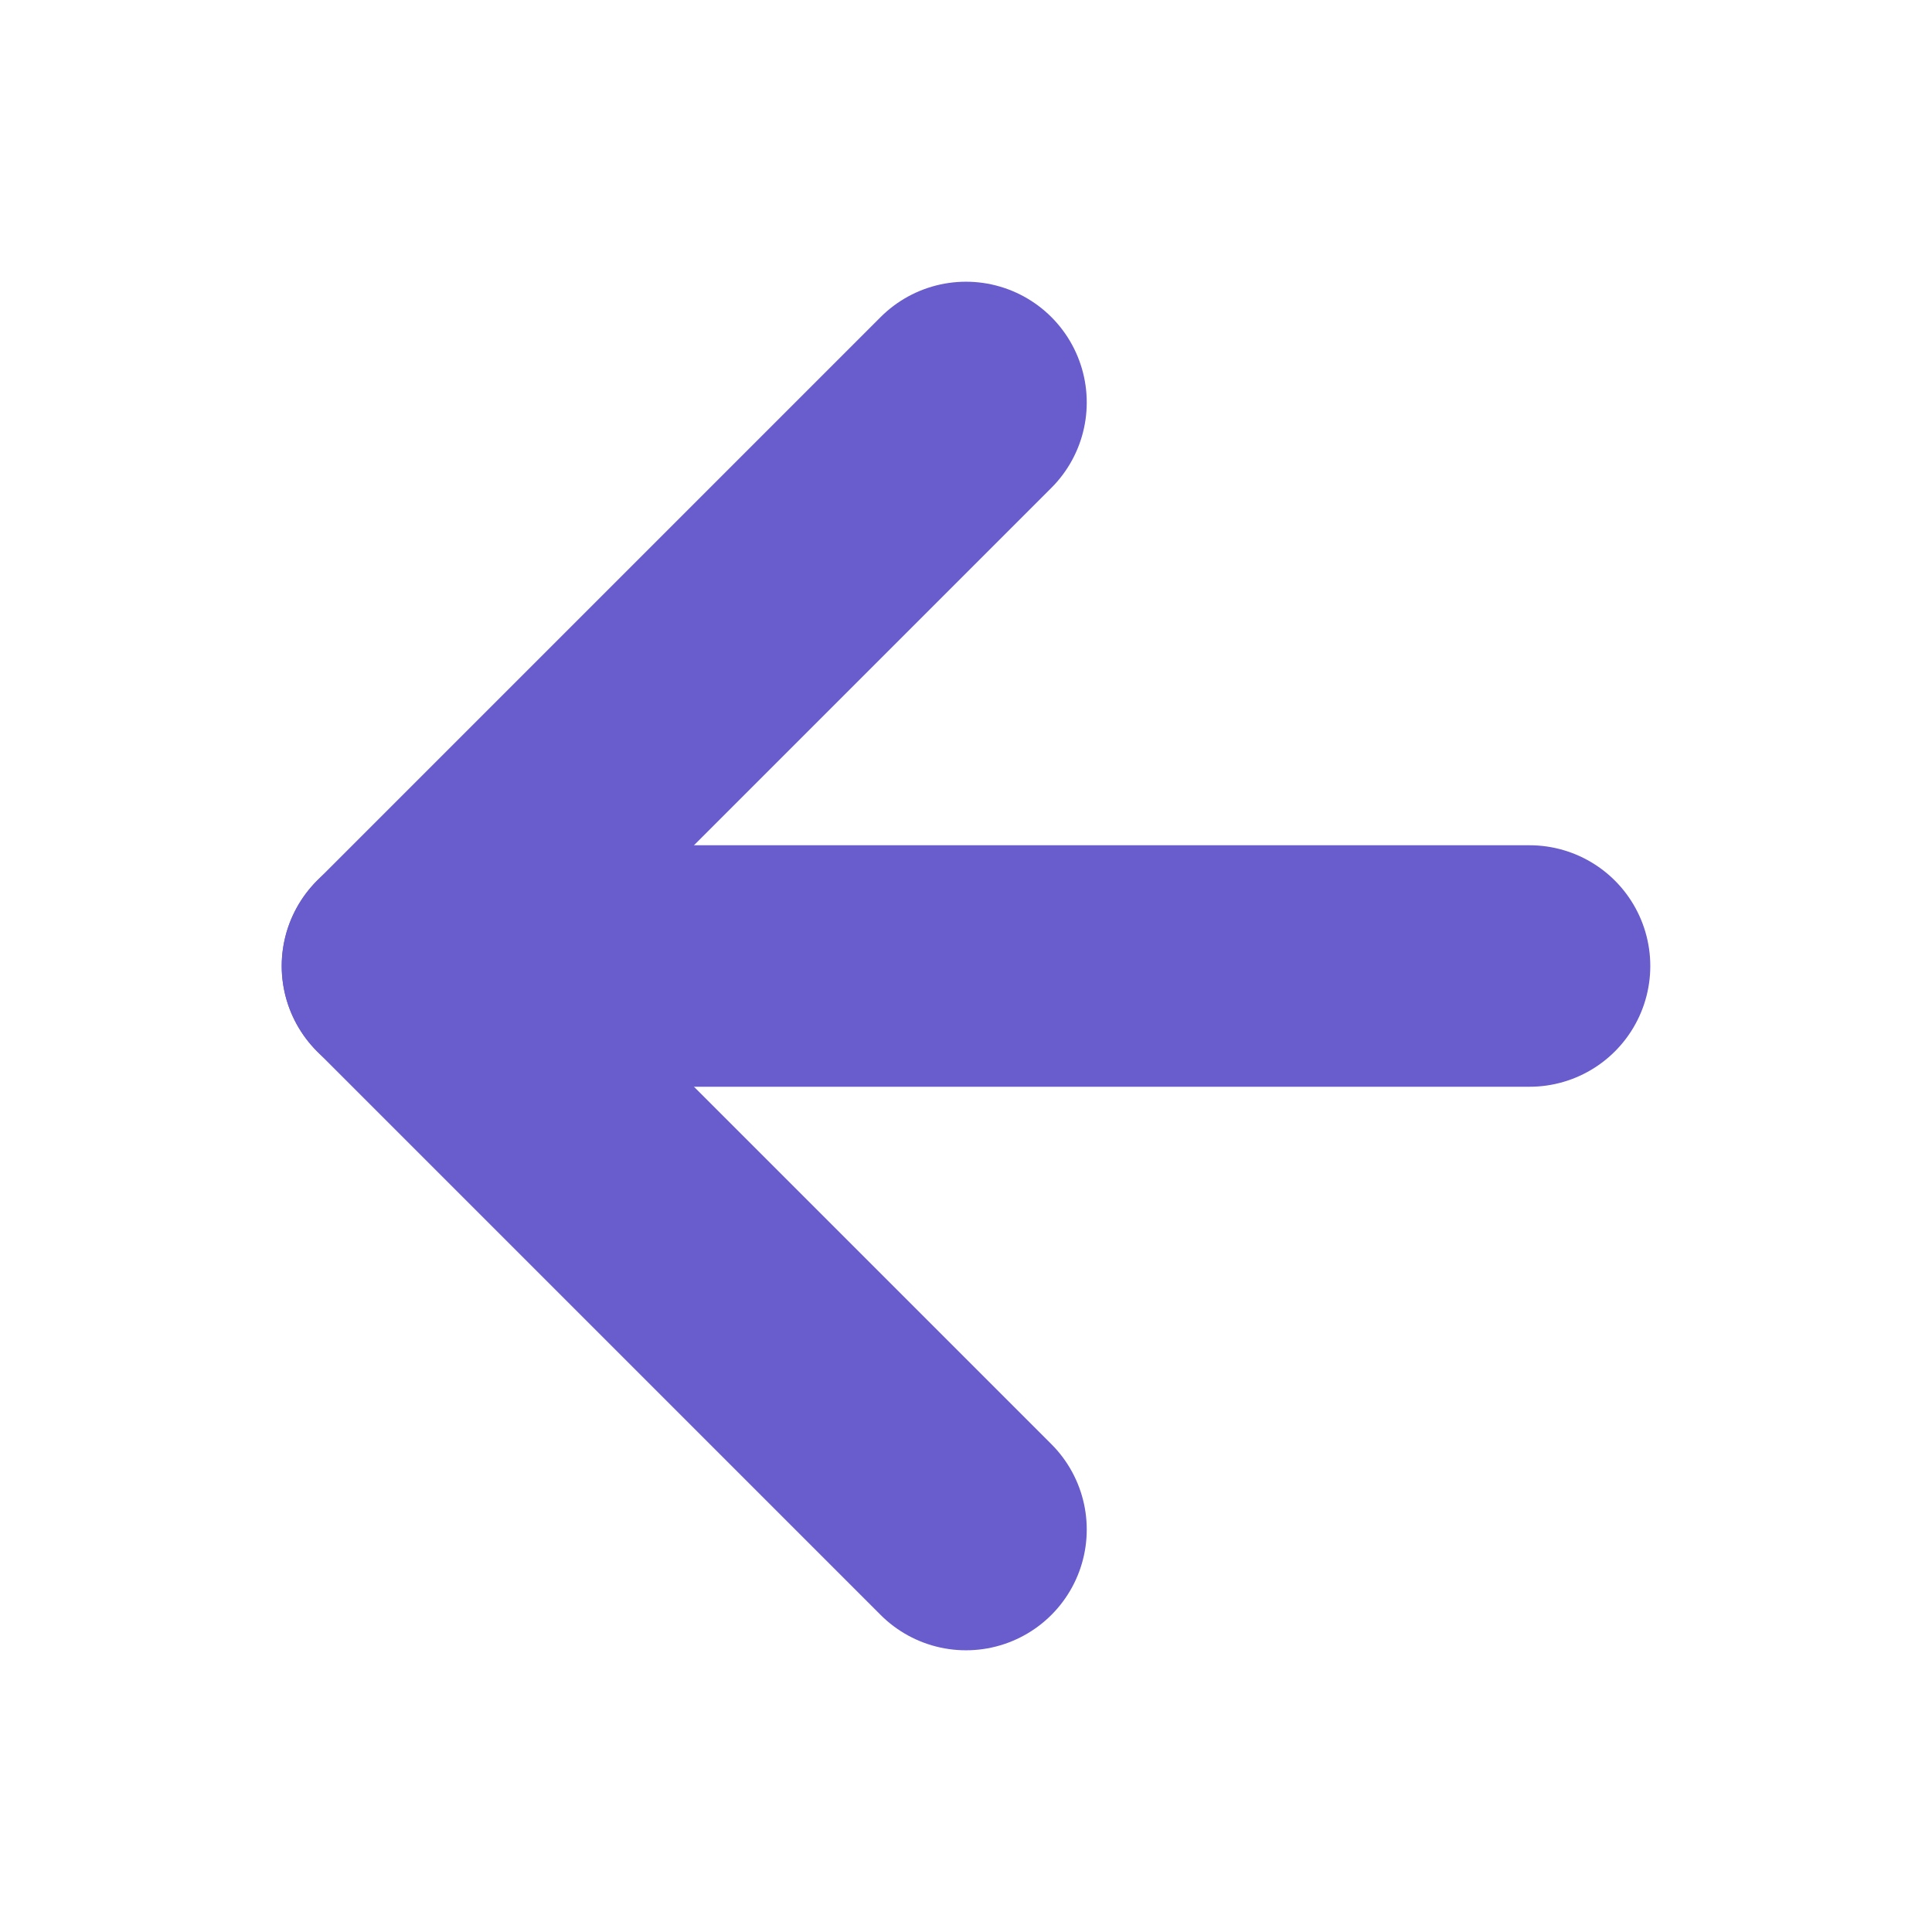
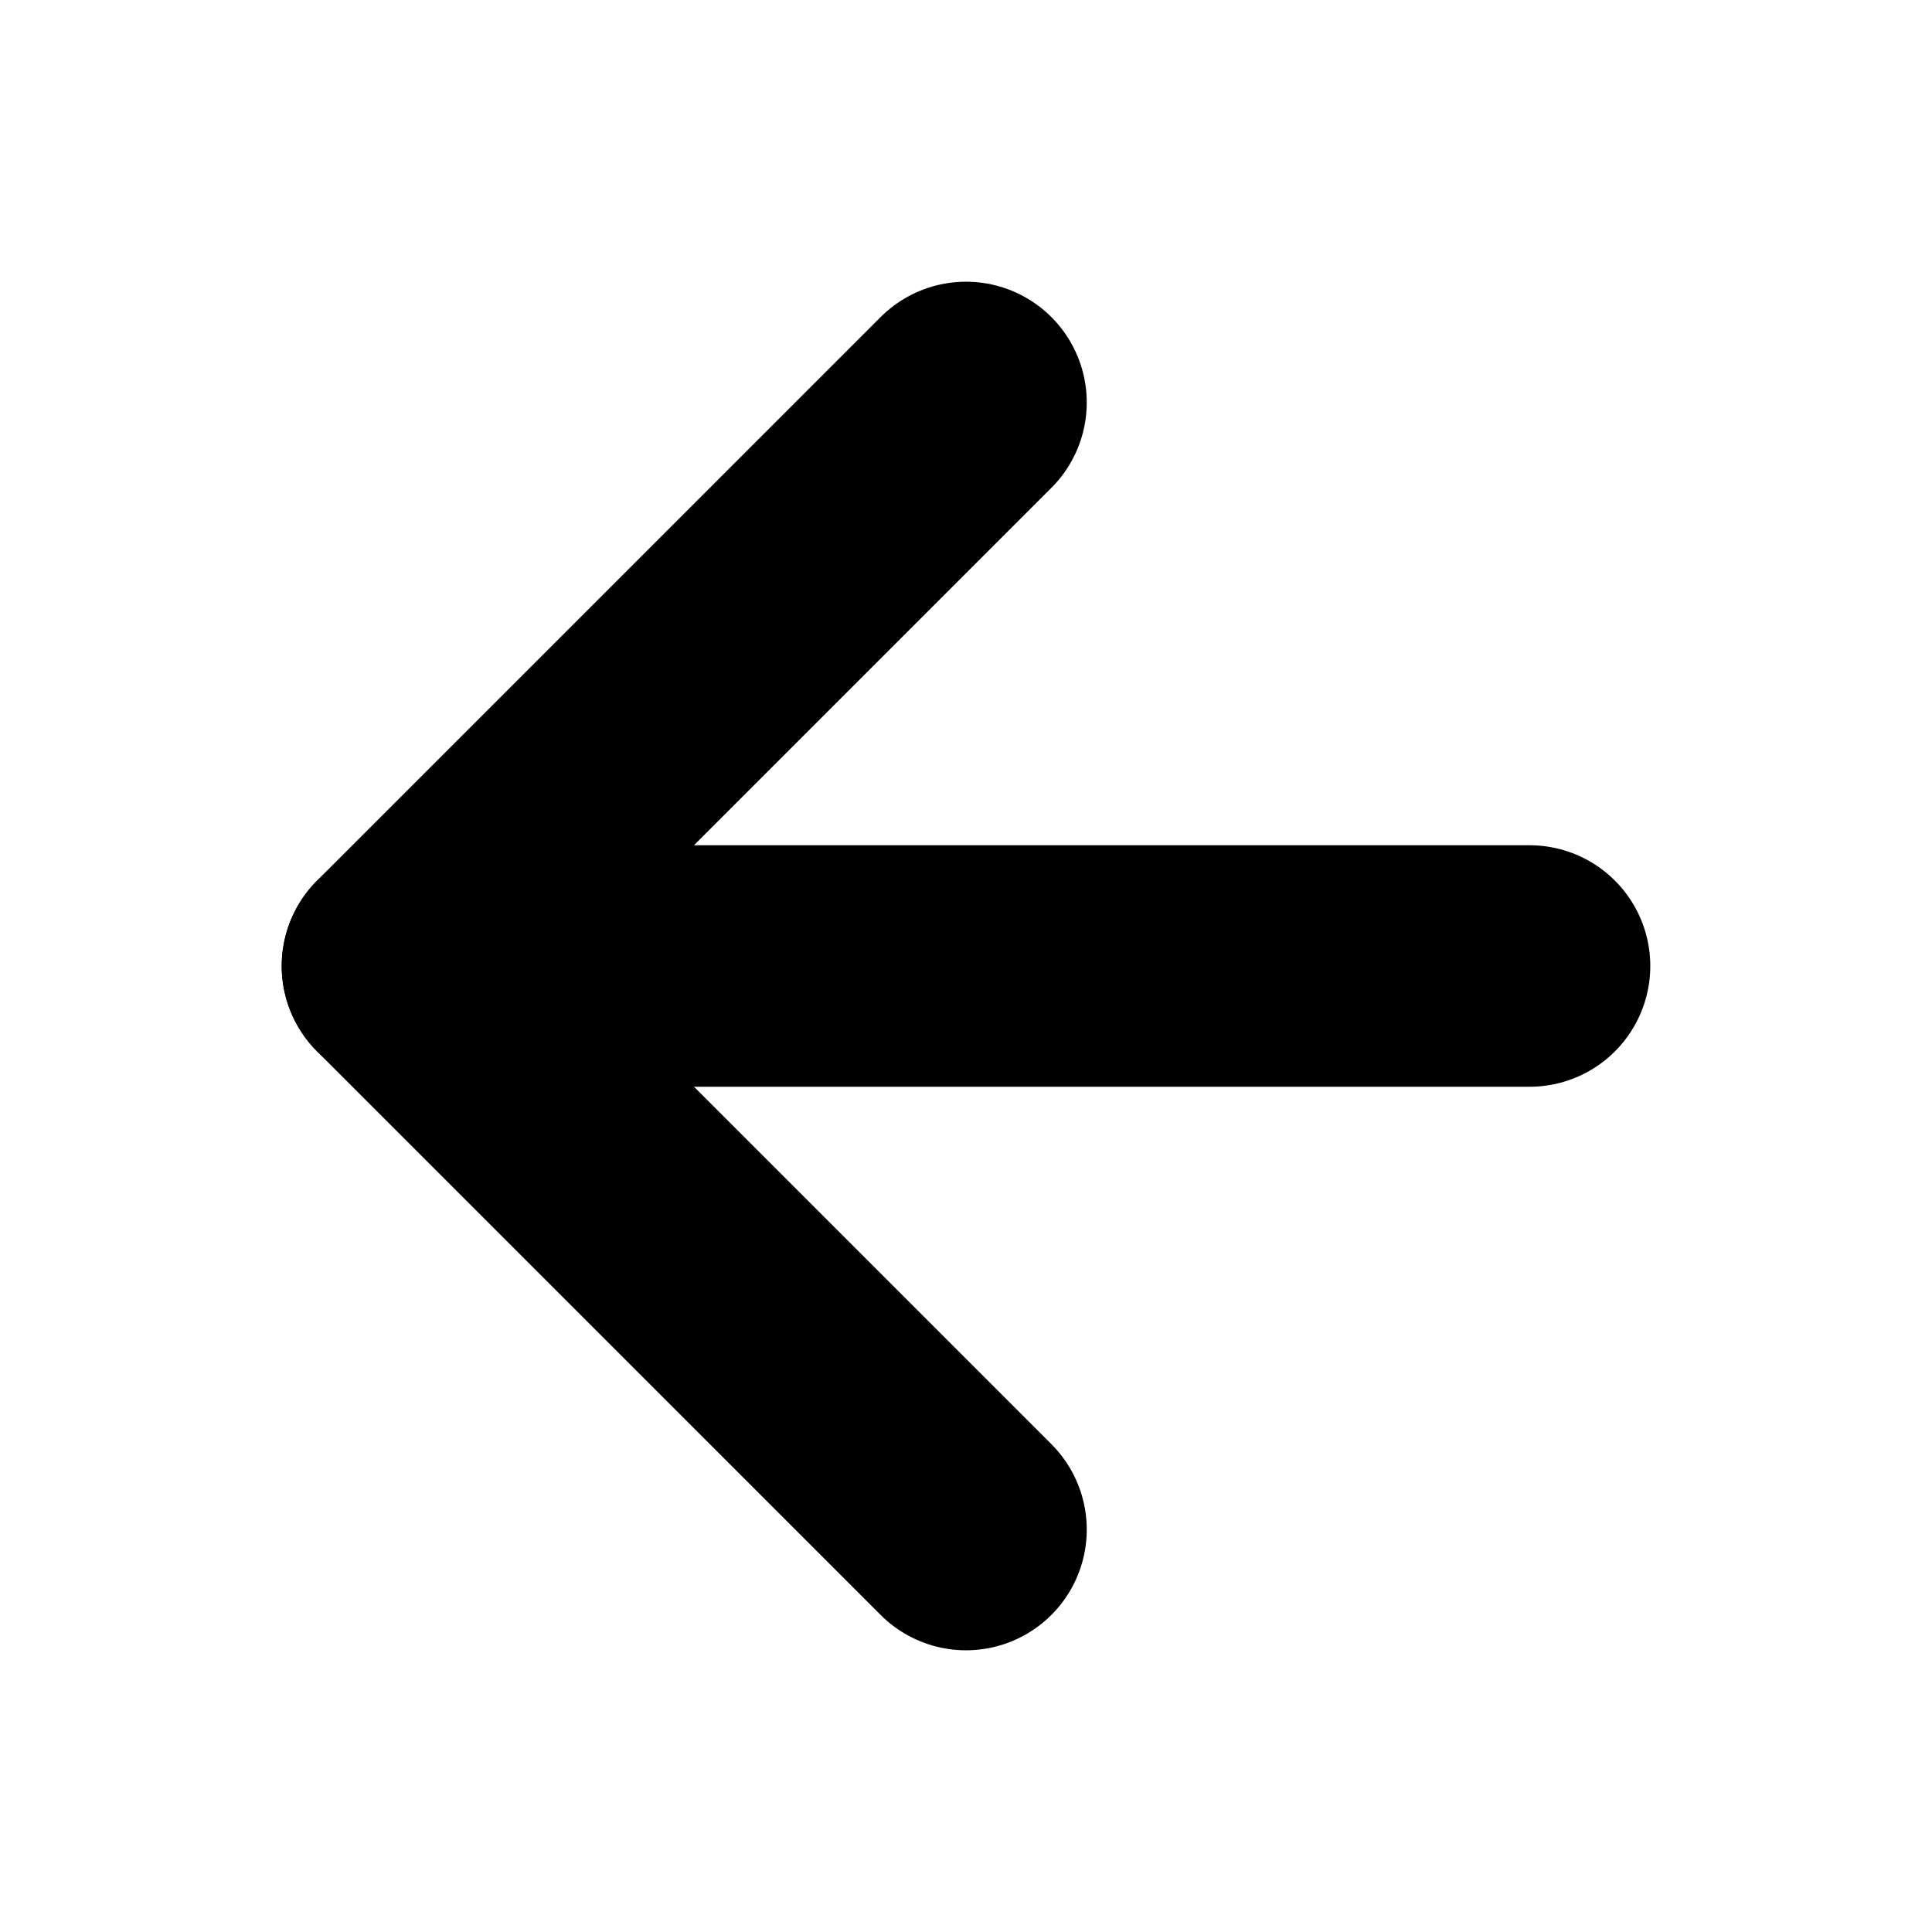
<svg xmlns="http://www.w3.org/2000/svg" width="16" height="16" viewBox="0 0 16 16" fill="none">
-   <path d="M12.667 8H3.333" stroke="#695CCD" stroke-width="2" stroke-linecap="round" stroke-linejoin="round" />
-   <path d="M8 12.667L3.333 8L8 3.333" stroke="#695CCD" stroke-width="2" stroke-linecap="round" stroke-linejoin="round" />
+   <path d="M12.667 8H3.333" stroke="currentColor" stroke-width="2" stroke-linecap="round" stroke-linejoin="round" />
+   <path d="M8 12.667L3.333 8L8 3.333" stroke="currentColor" stroke-width="2" stroke-linecap="round" stroke-linejoin="round" />
</svg>
